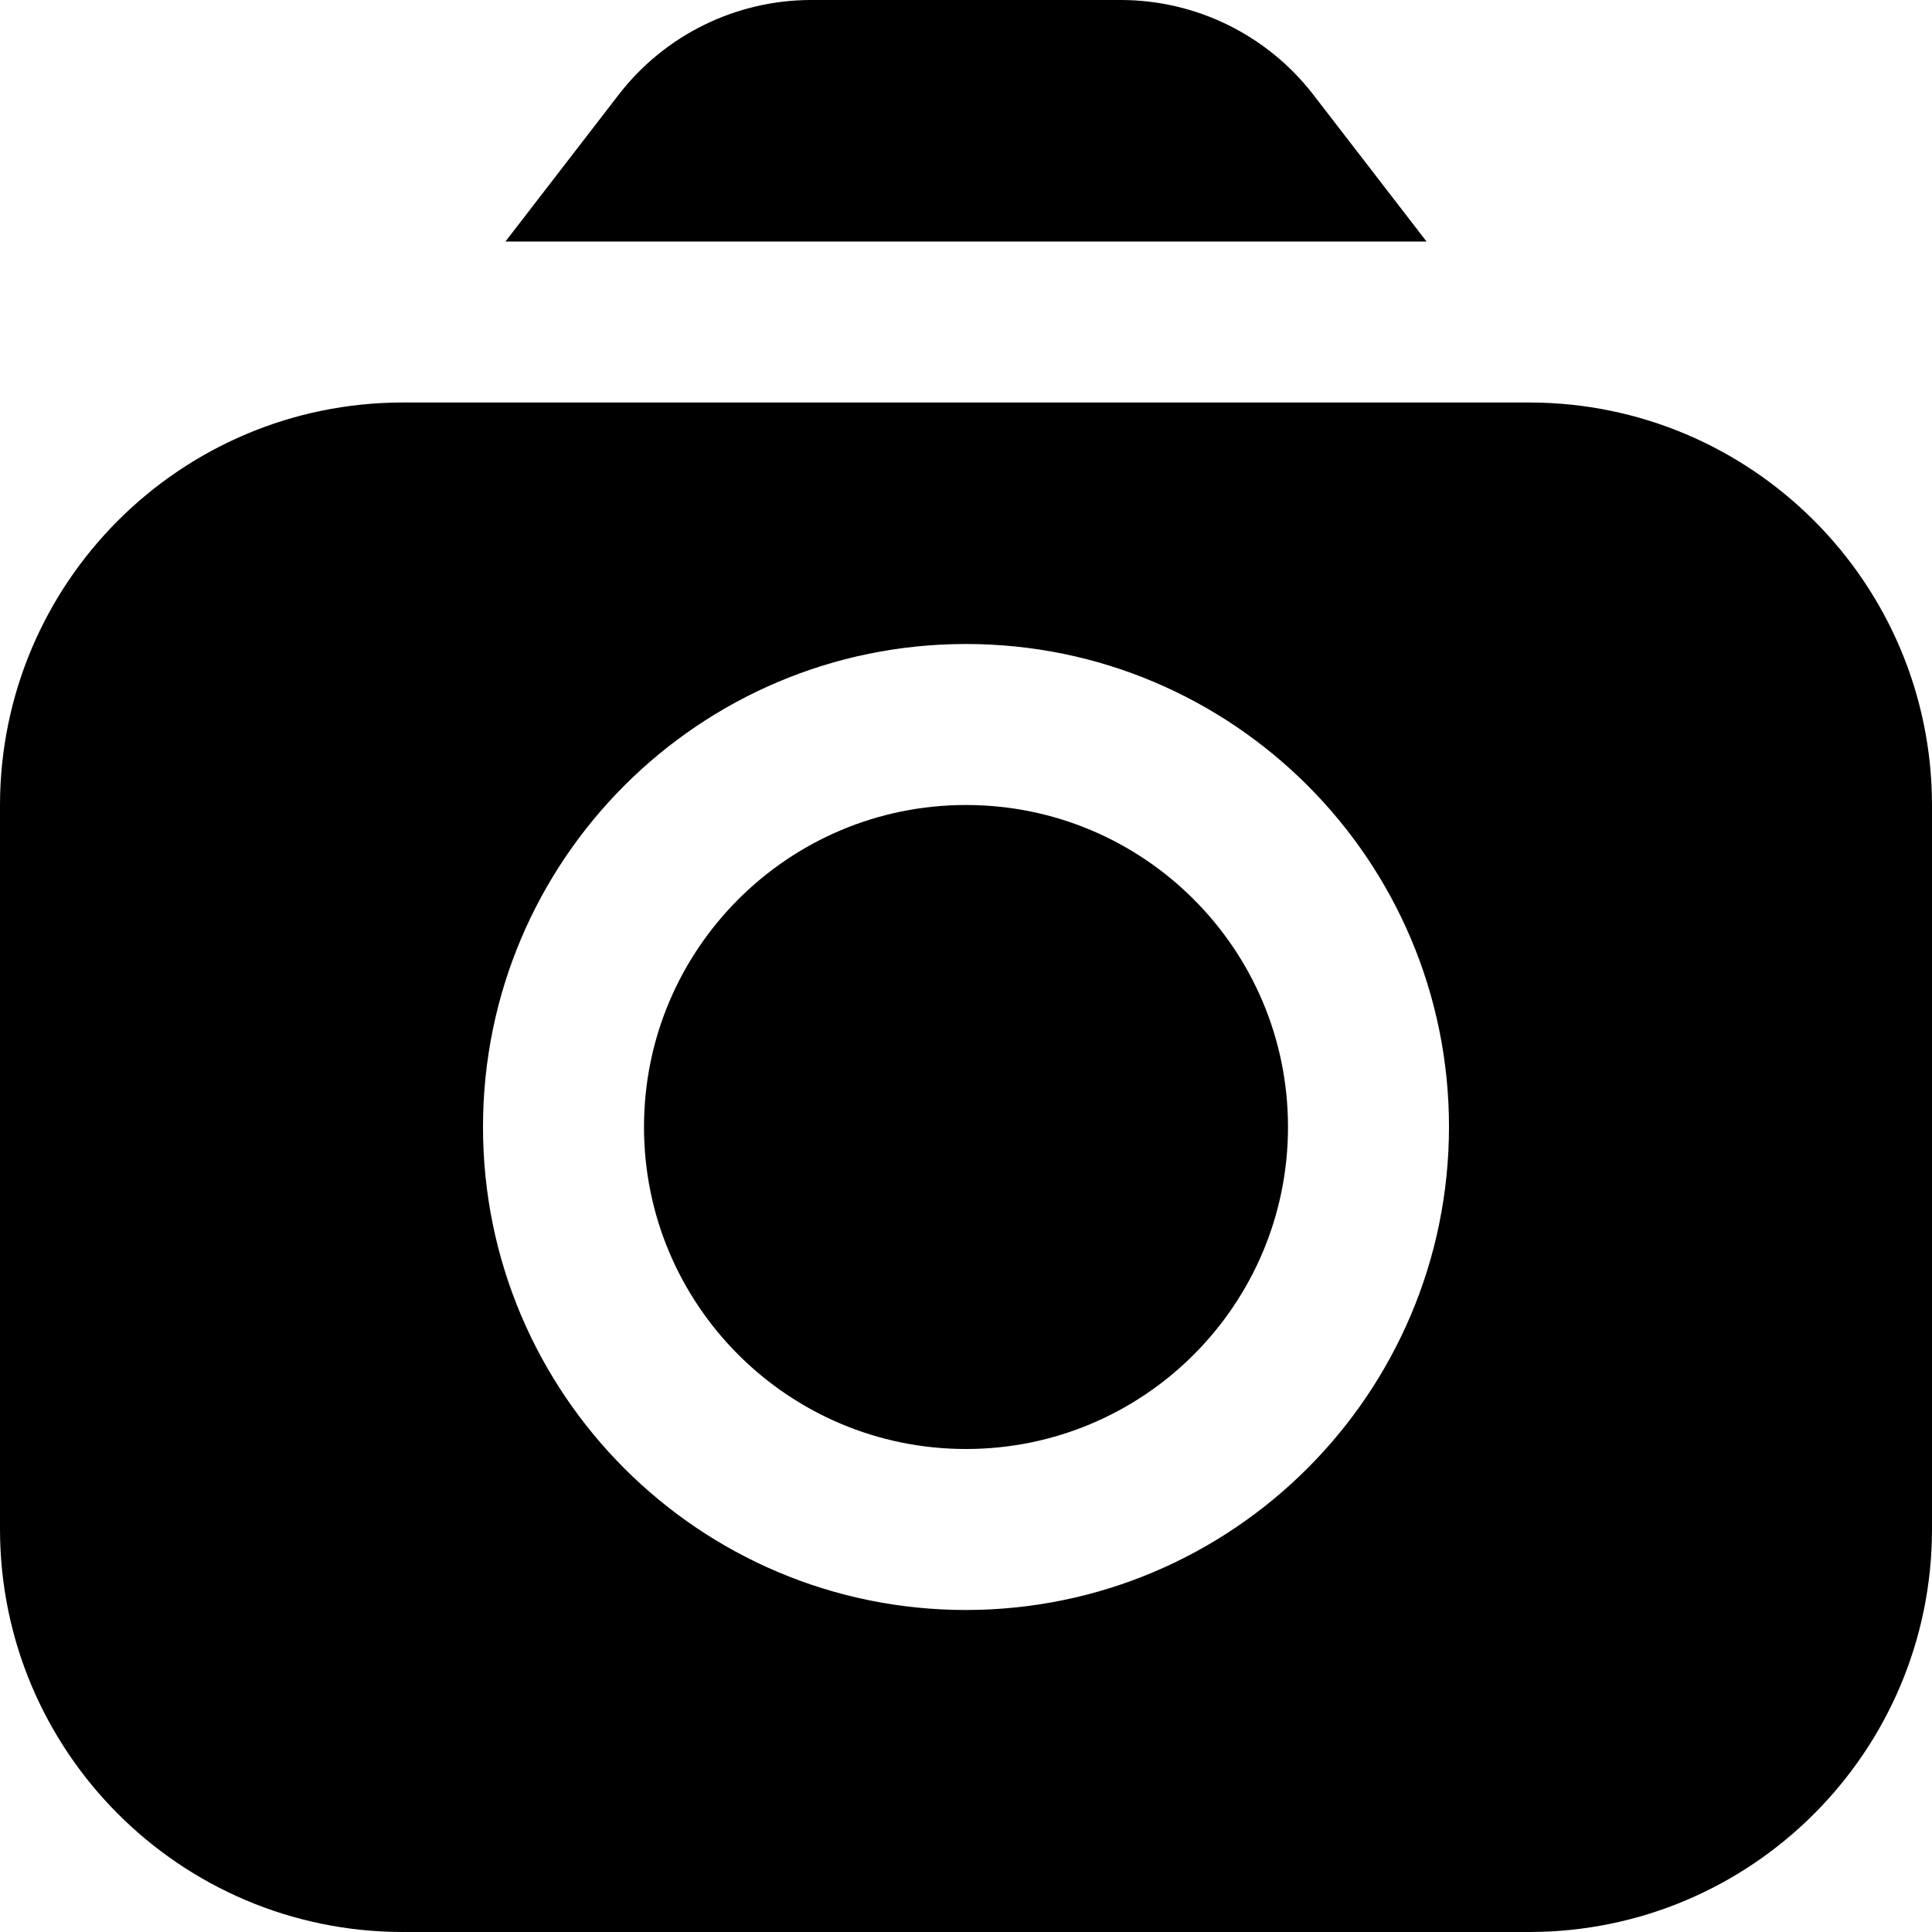
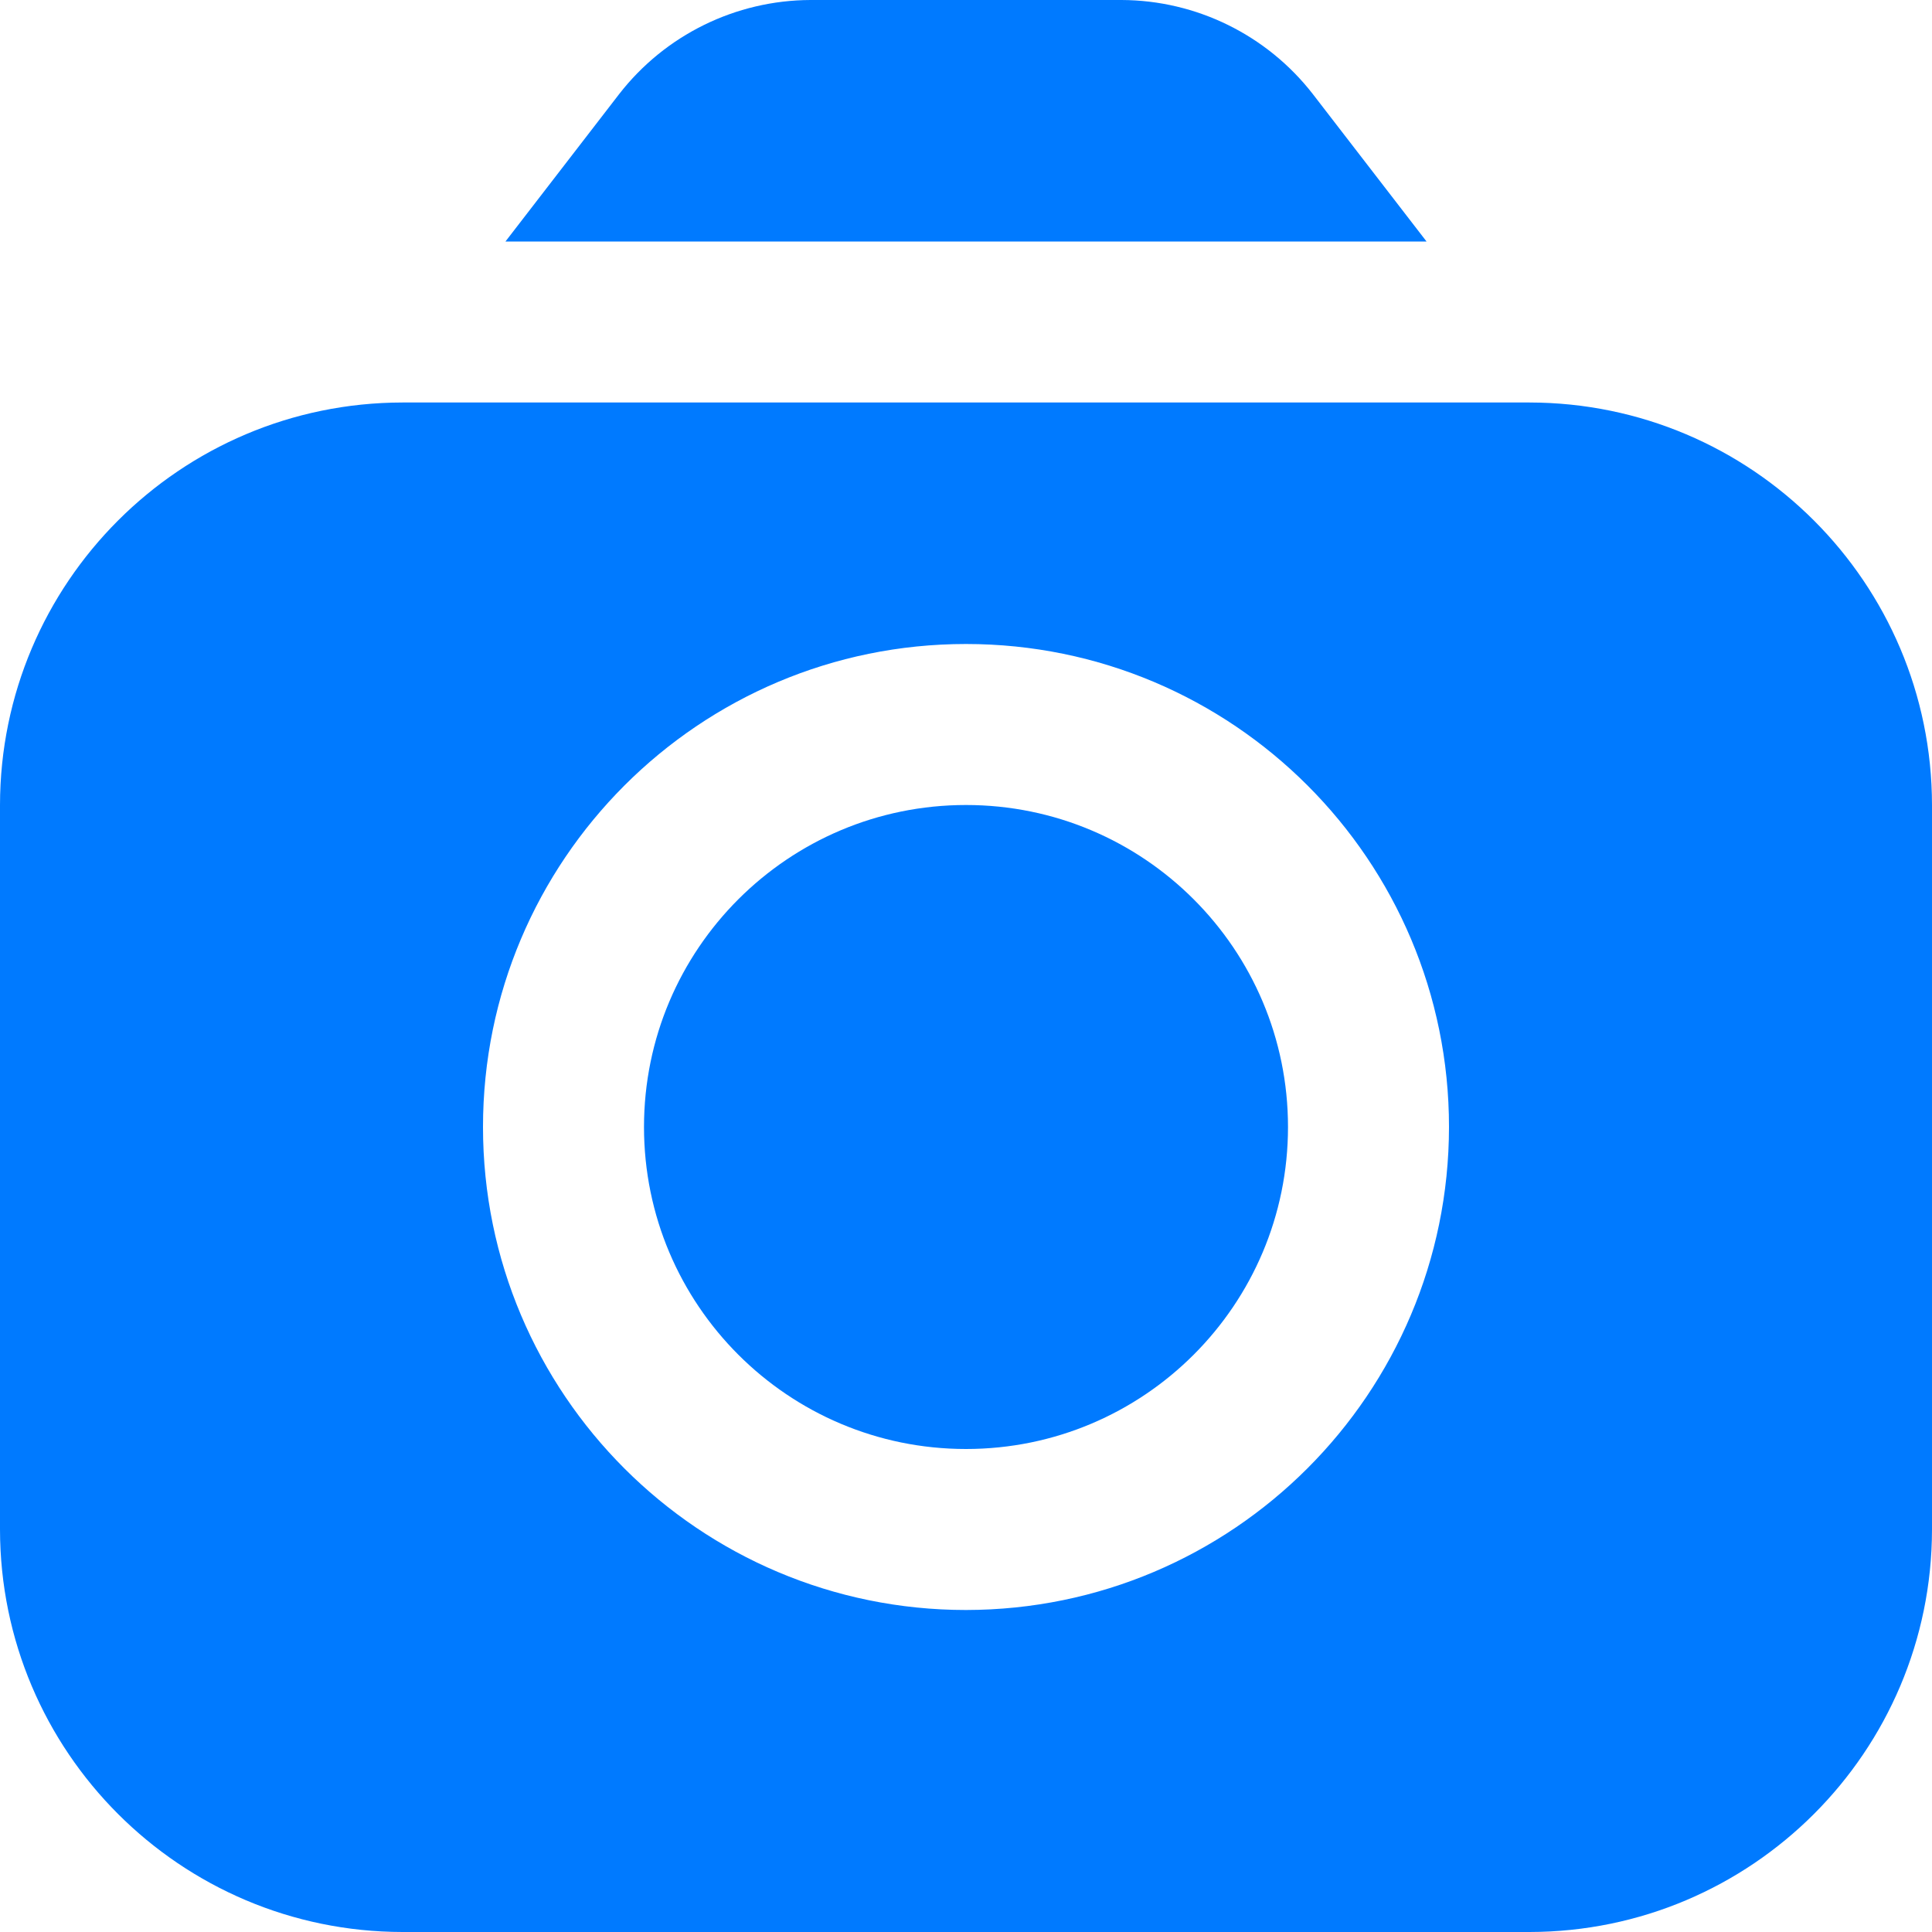
<svg xmlns="http://www.w3.org/2000/svg" id="Filled" viewBox="0 0 24 24" width="512" height="512">
-   <path d="M17.721,3,16.308,1.168A3.023,3.023,0,0,0,13.932,0H10.068A3.023,3.023,0,0,0,7.692,1.168L6.279,3Z" />
-   <circle cx="12" cy="14" r="4" />
-   <path d="M19,5H5a5.006,5.006,0,0,0-5,5v9a5.006,5.006,0,0,0,5,5H19a5.006,5.006,0,0,0,5-5V10A5.006,5.006,0,0,0,19,5ZM12,20a6,6,0,1,1,6-6A6.006,6.006,0,0,1,12,20Z" />
+   <path fill="#007AFF" d="M17.721,3,16.308,1.168A3.023,3.023,0,0,0,13.932,0H10.068A3.023,3.023,0,0,0,7.692,1.168L6.279,3Z" />
+   <circle fill="#007AFF" cx="12" cy="14" r="4" />
+   <path fill="#007AFF" d="M19,5H5a5.006,5.006,0,0,0-5,5v9a5.006,5.006,0,0,0,5,5H19a5.006,5.006,0,0,0,5-5V10A5.006,5.006,0,0,0,19,5ZM12,20a6,6,0,1,1,6-6A6.006,6.006,0,0,1,12,20Z" />
</svg>
